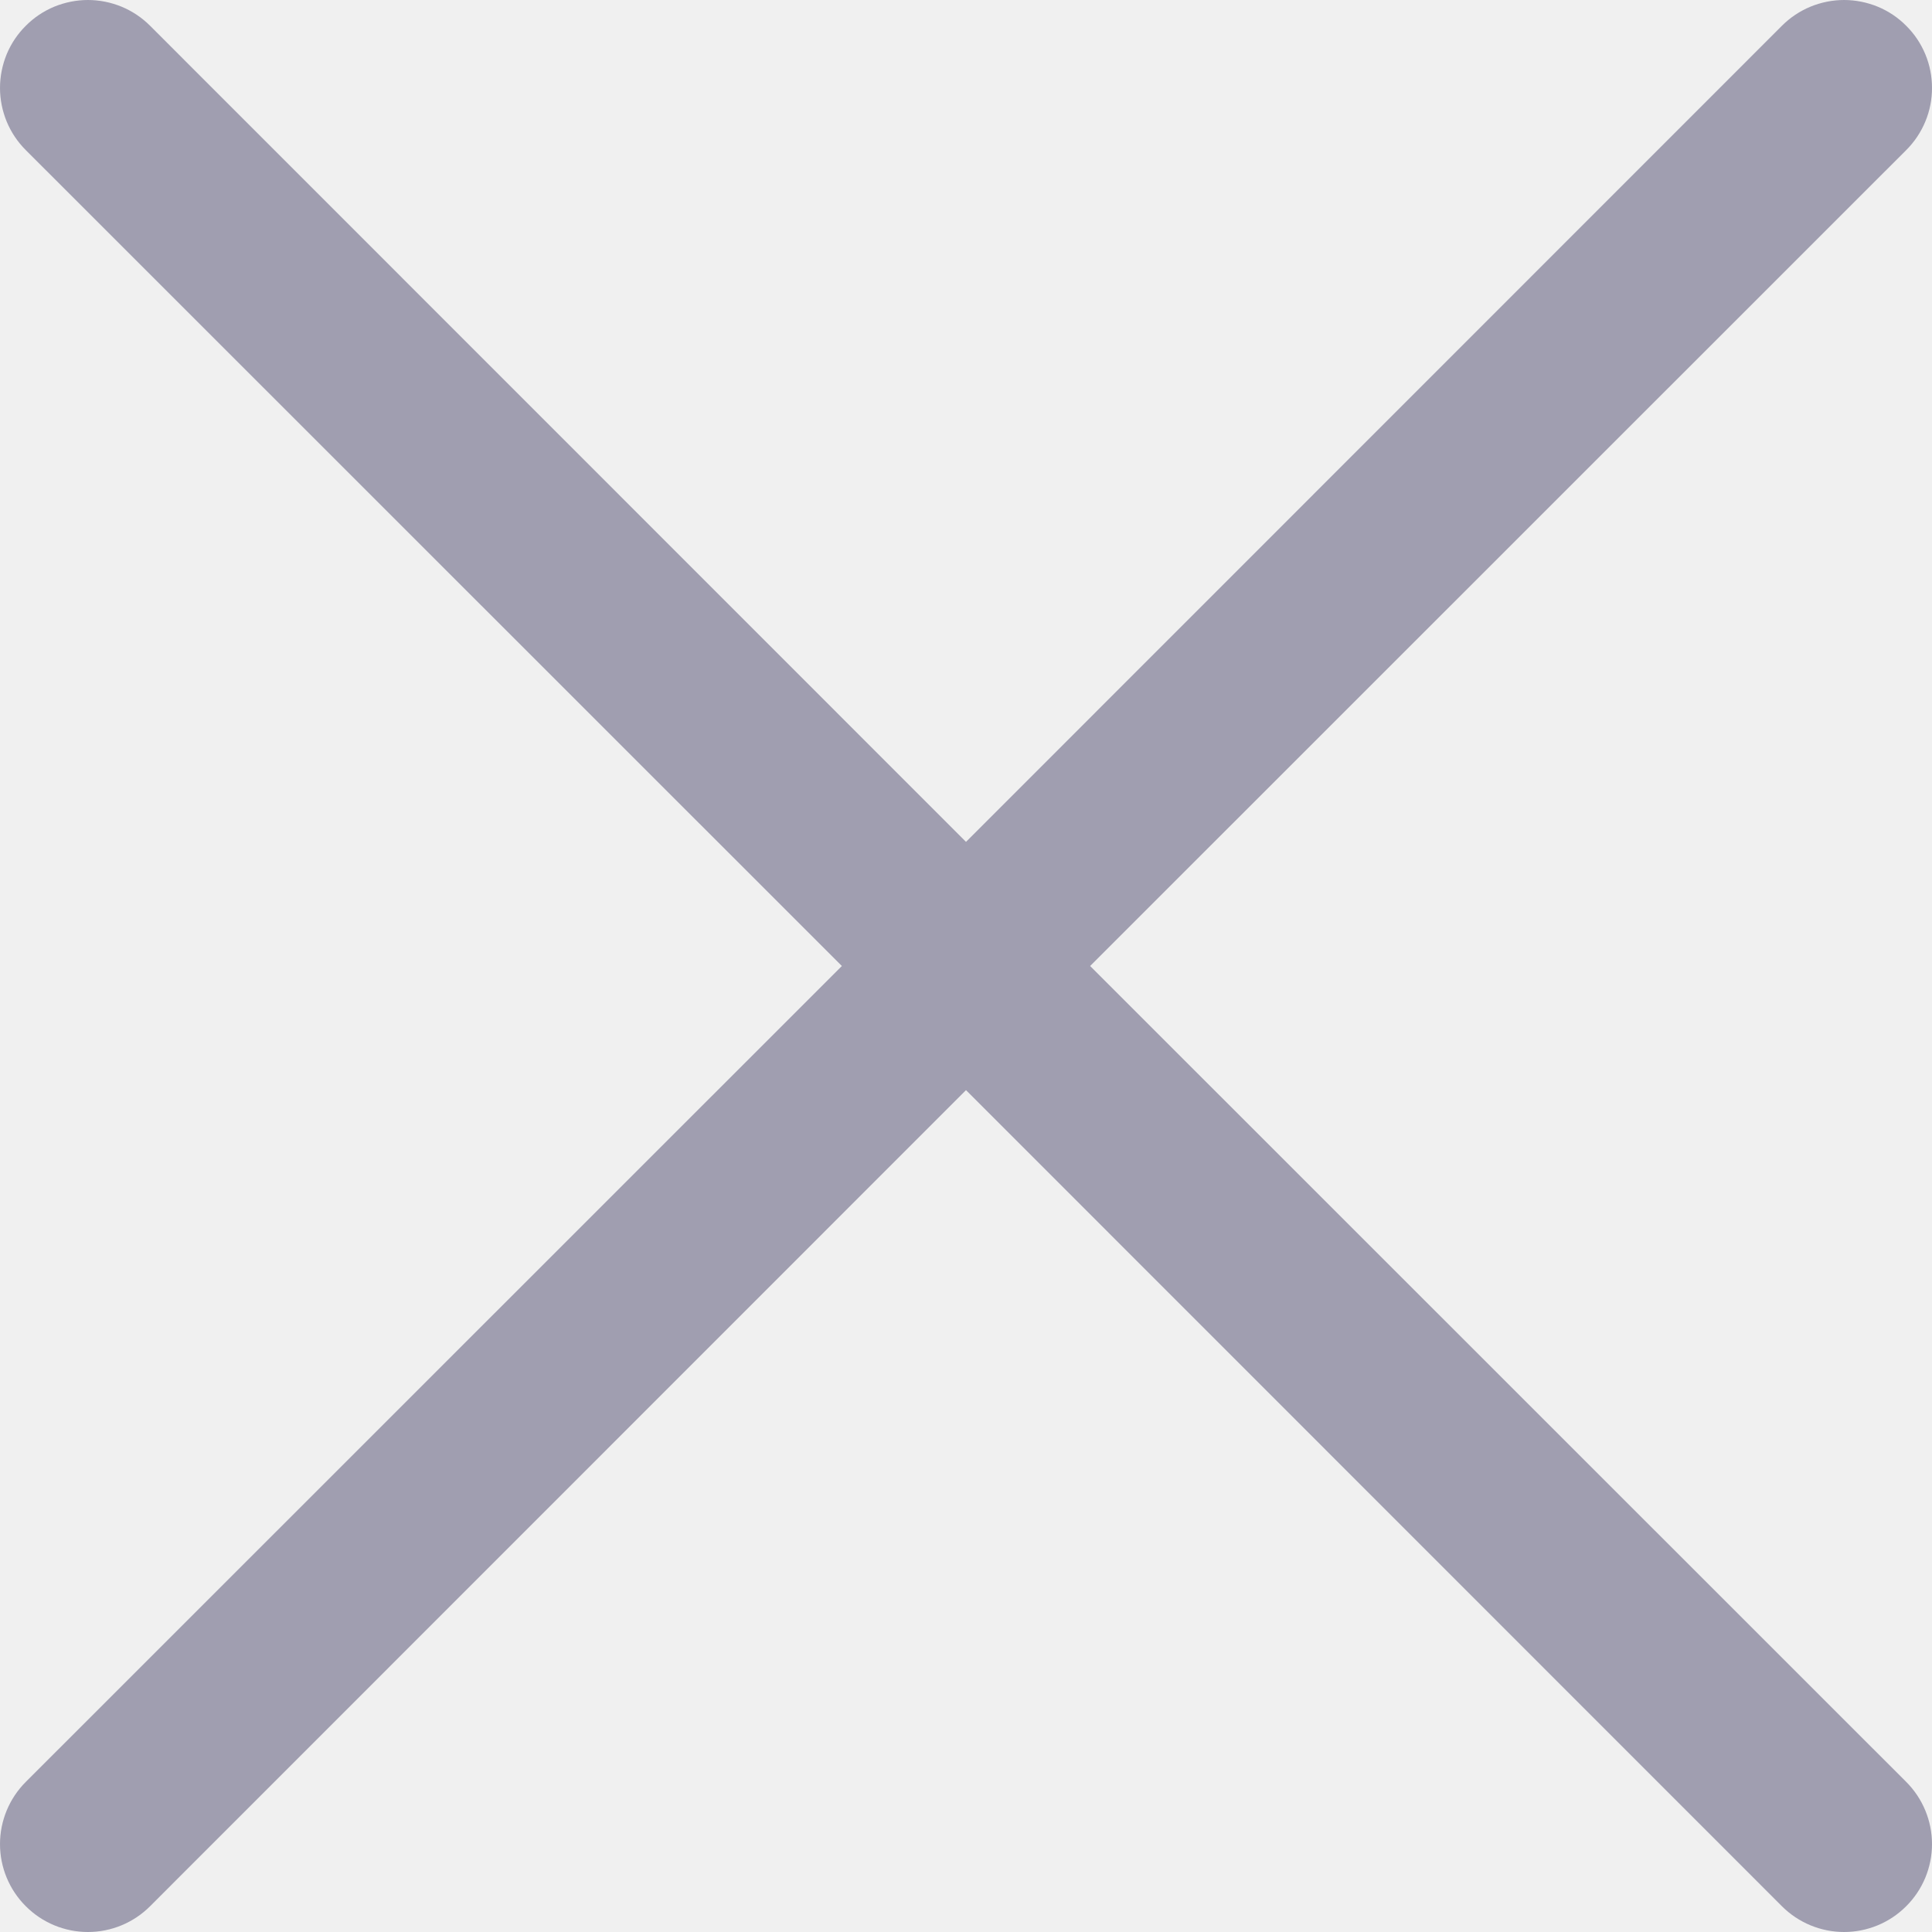
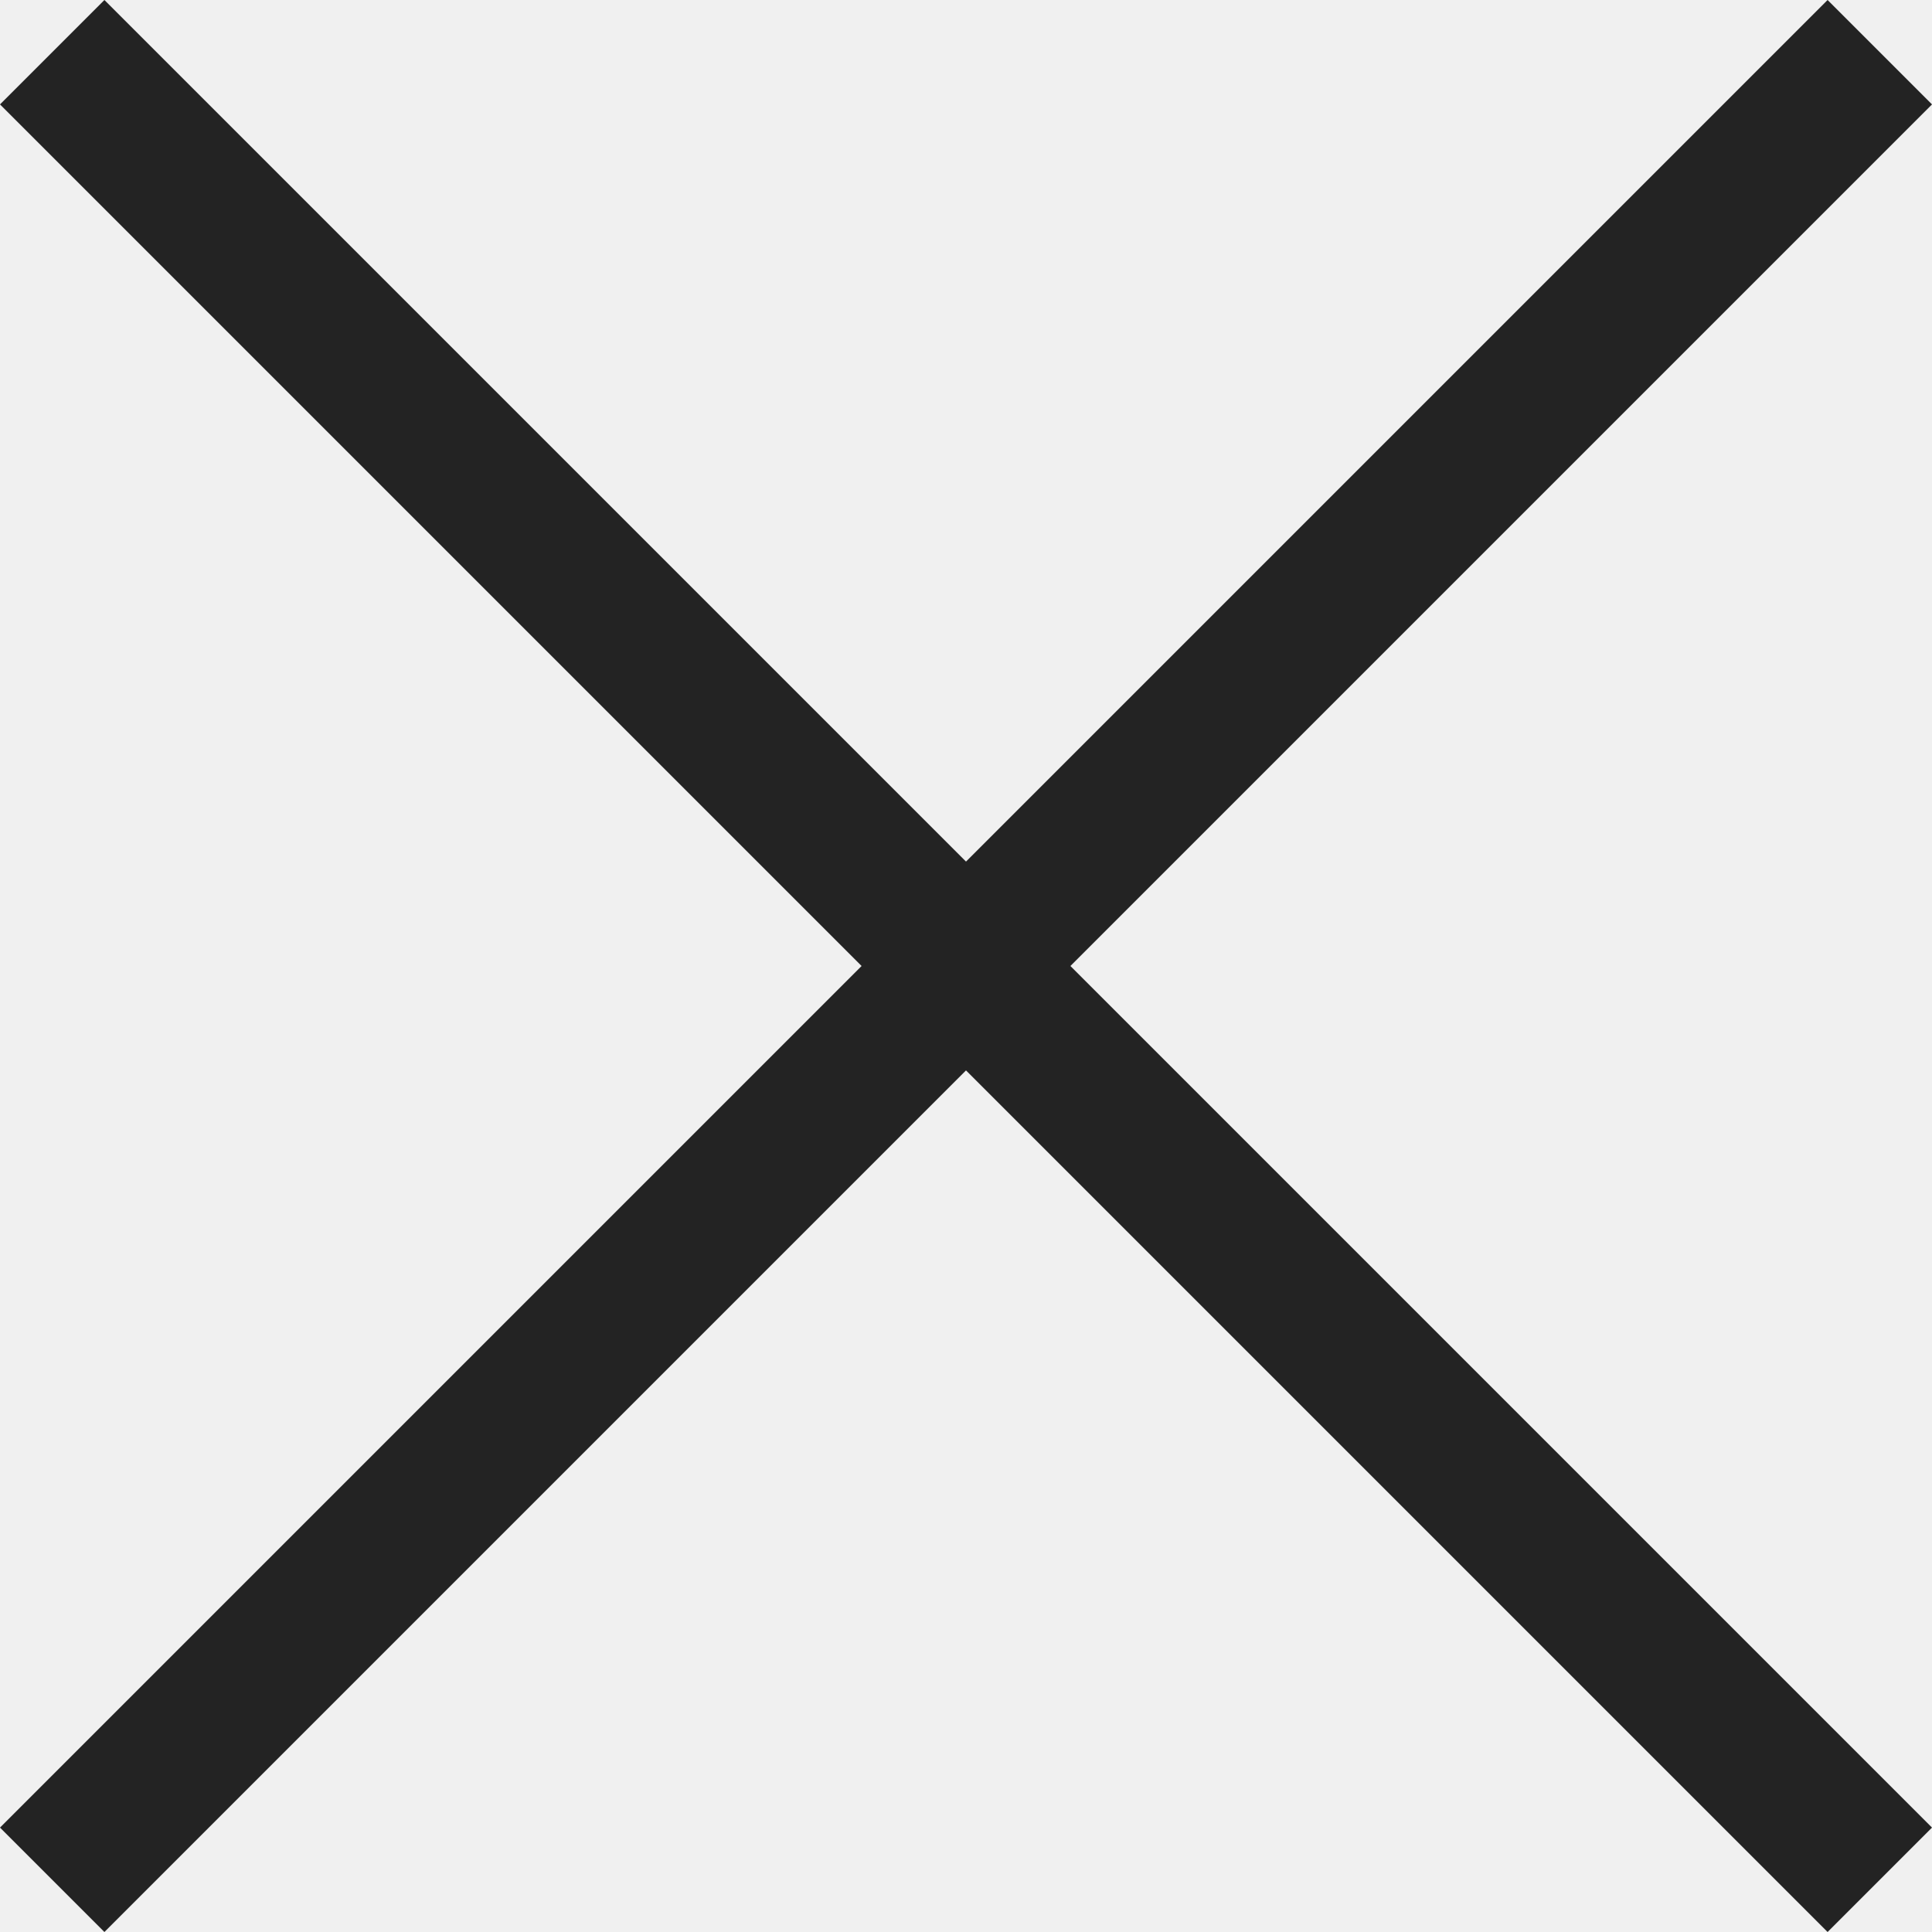
- <svg xmlns="http://www.w3.org/2000/svg" width="20" height="20" viewBox="0 0 20 20" fill="none">
-   <g clip-path="url(#clip0_297_100)">
-     <path fill-rule="evenodd" clip-rule="evenodd" d="M19.733 1.554C19.818 1.469 19.885 1.369 19.931 1.258C19.977 1.148 20 1.03 20 0.91C20 0.791 19.977 0.672 19.931 0.562C19.885 0.451 19.818 0.351 19.733 0.267C19.649 0.182 19.549 0.115 19.438 0.069C19.328 0.024 19.209 0 19.09 0C18.97 0 18.852 0.024 18.742 0.069C18.631 0.115 18.531 0.182 18.446 0.267L10 8.715L1.554 0.267C1.469 0.182 1.369 0.115 1.258 0.069C1.148 0.024 1.03 8.90498e-10 0.91 0C0.791 -8.90498e-10 0.672 0.024 0.562 0.069C0.451 0.115 0.351 0.182 0.267 0.267C0.182 0.351 0.115 0.451 0.069 0.562C0.024 0.672 -8.90498e-10 0.791 0 0.91C8.90498e-10 1.03 0.024 1.148 0.069 1.258C0.115 1.369 0.182 1.469 0.267 1.554L8.715 10L0.267 18.446C0.096 18.617 0 18.849 0 19.09C0 19.331 0.096 19.563 0.267 19.733C0.437 19.904 0.669 20 0.91 20C1.152 20 1.383 19.904 1.554 19.733L10 11.285L18.446 19.733C18.617 19.904 18.849 20 19.09 20C19.331 20 19.563 19.904 19.733 19.733C19.904 19.563 20 19.331 20 19.09C20 18.849 19.904 18.617 19.733 18.446L11.285 10L19.733 1.554Z" fill="#A09EB0" />
-   </g>
-   <defs>
-     <clipPath id="clip0_297_100">
-       <rect width="20" height="20" fill="white" />
-     </clipPath>
-   </defs>
+ <svg xmlns="http://www.w3.org/2000/svg" width="25" height="25" viewBox="0 0 25 25" fill="none">
+   <path d="M23.649 0L12.5 11.149L1.351 0L0 1.351L11.149 12.5L0 23.649L1.351 25L12.5 13.851L23.649 25L25 23.649L13.851 12.5L25 1.351L23.649 0Z" fill="#232323" />
</svg>
